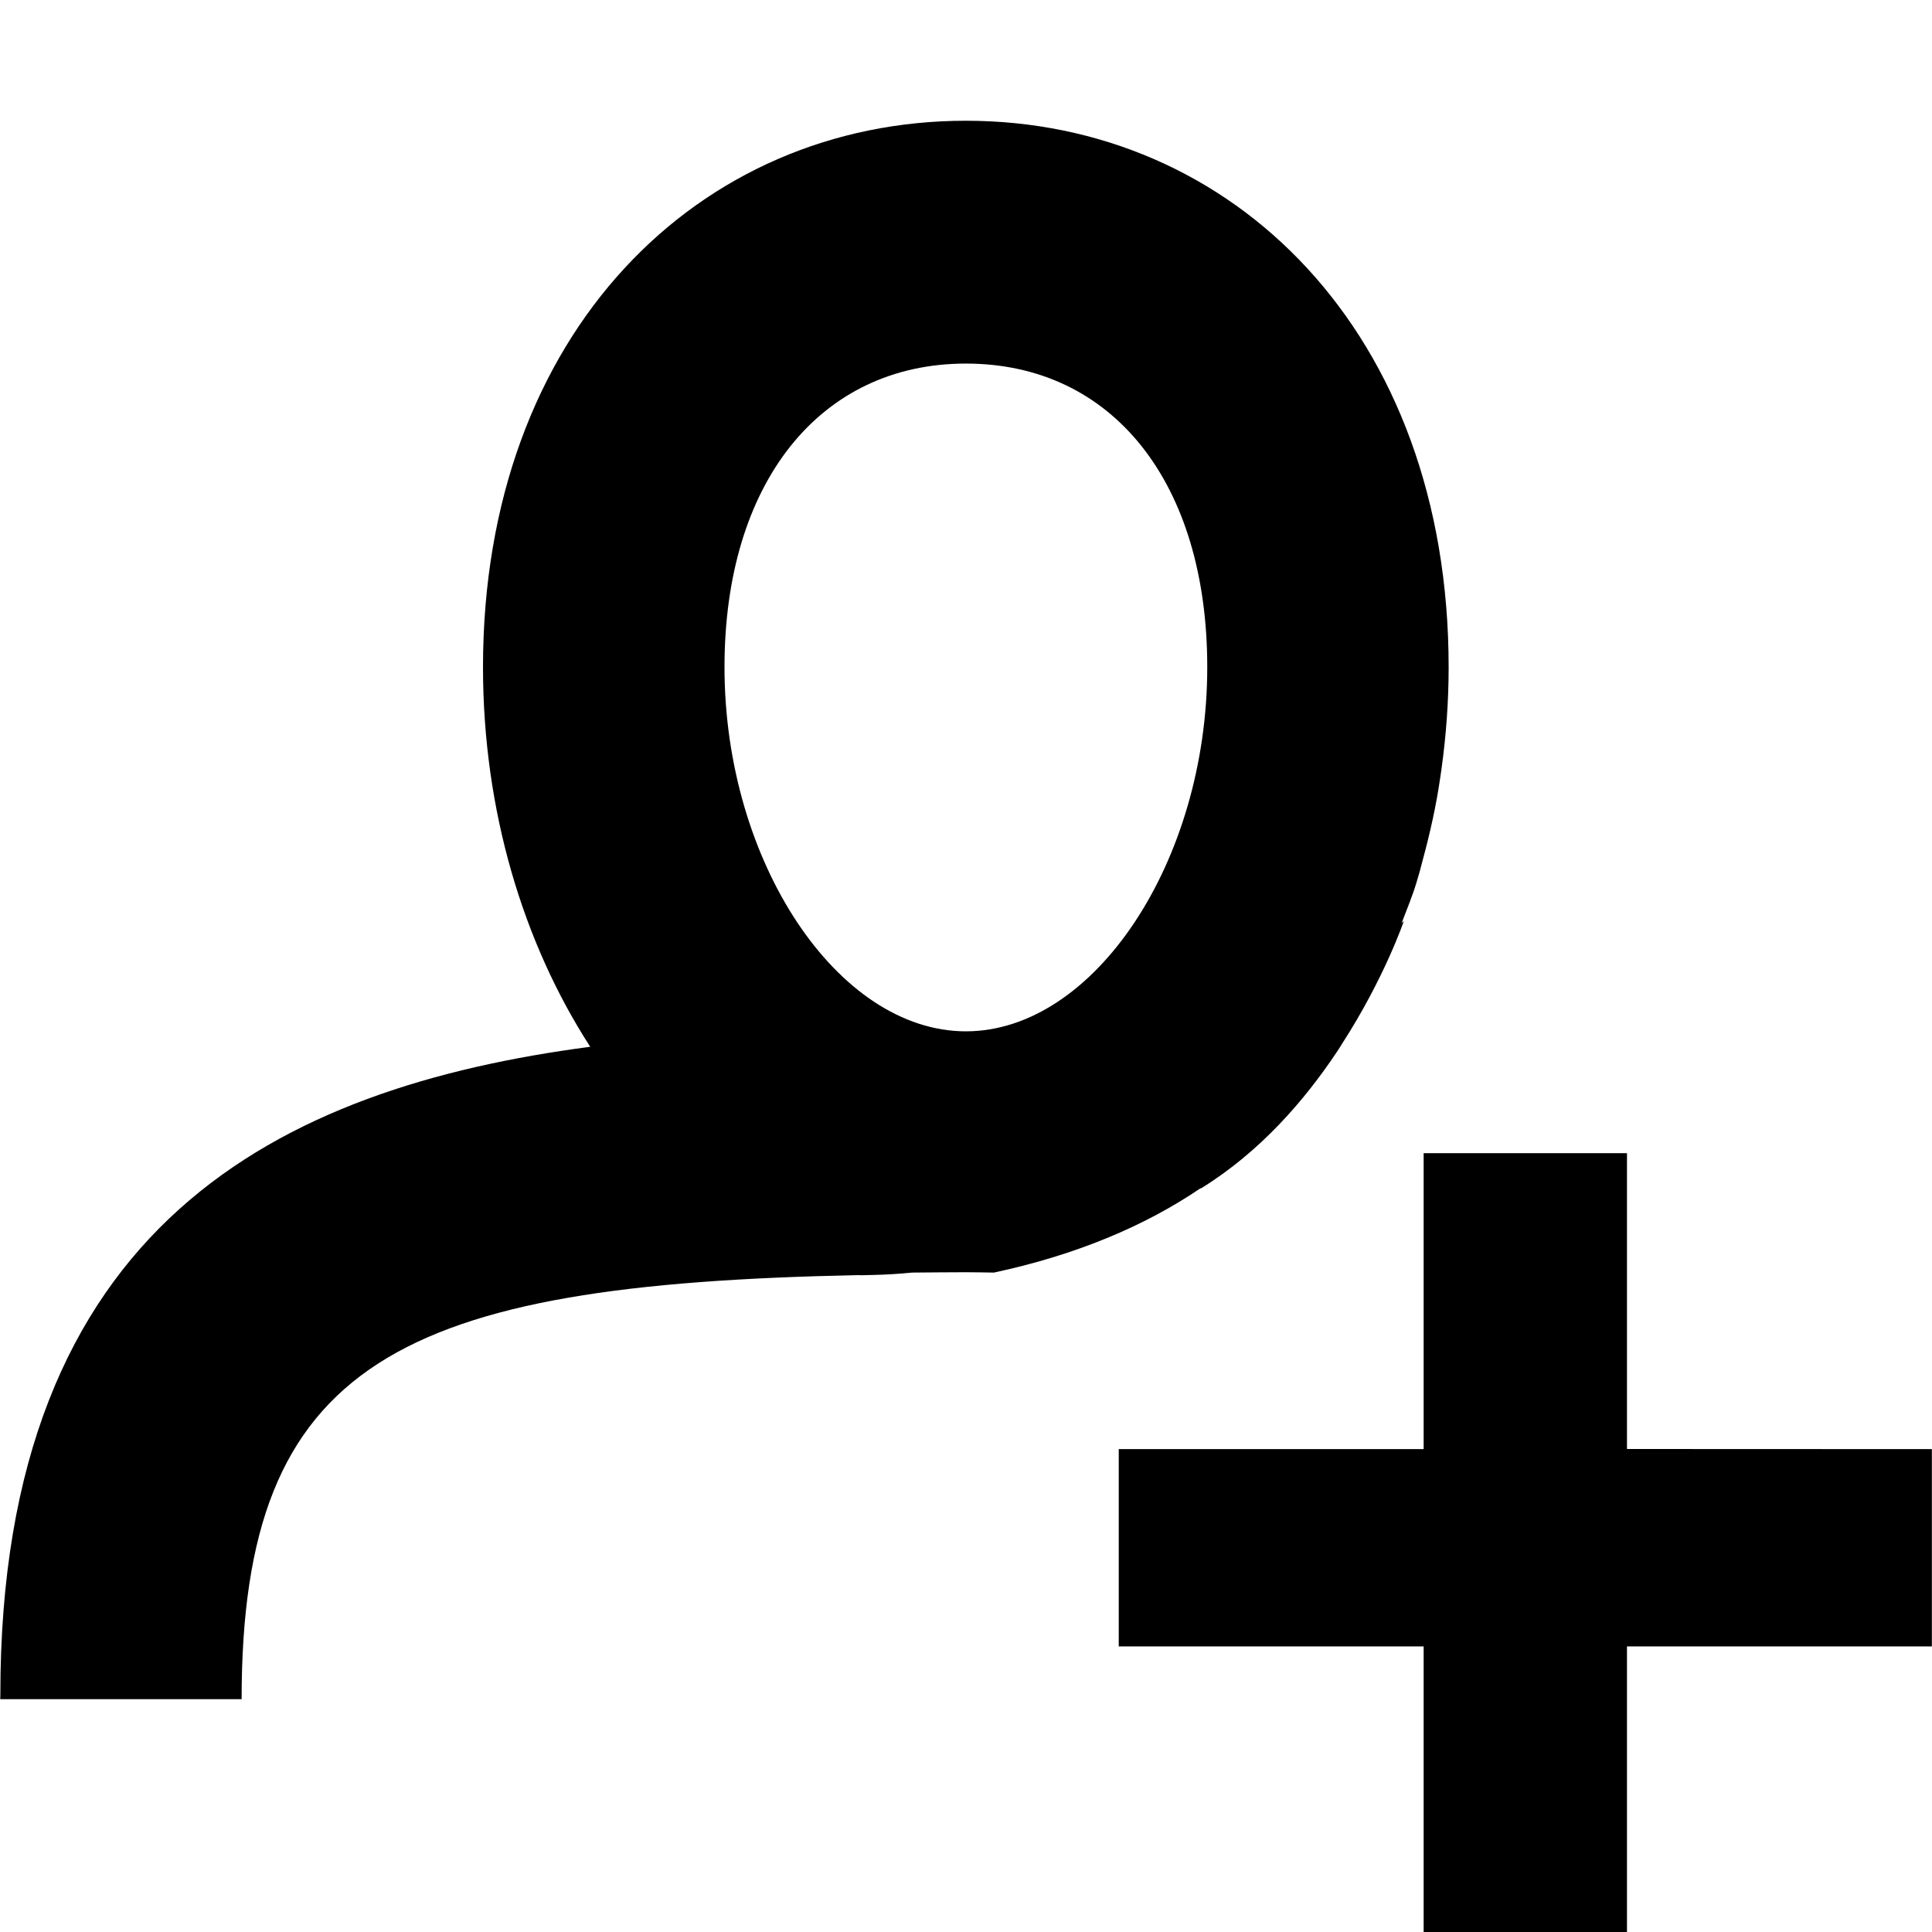
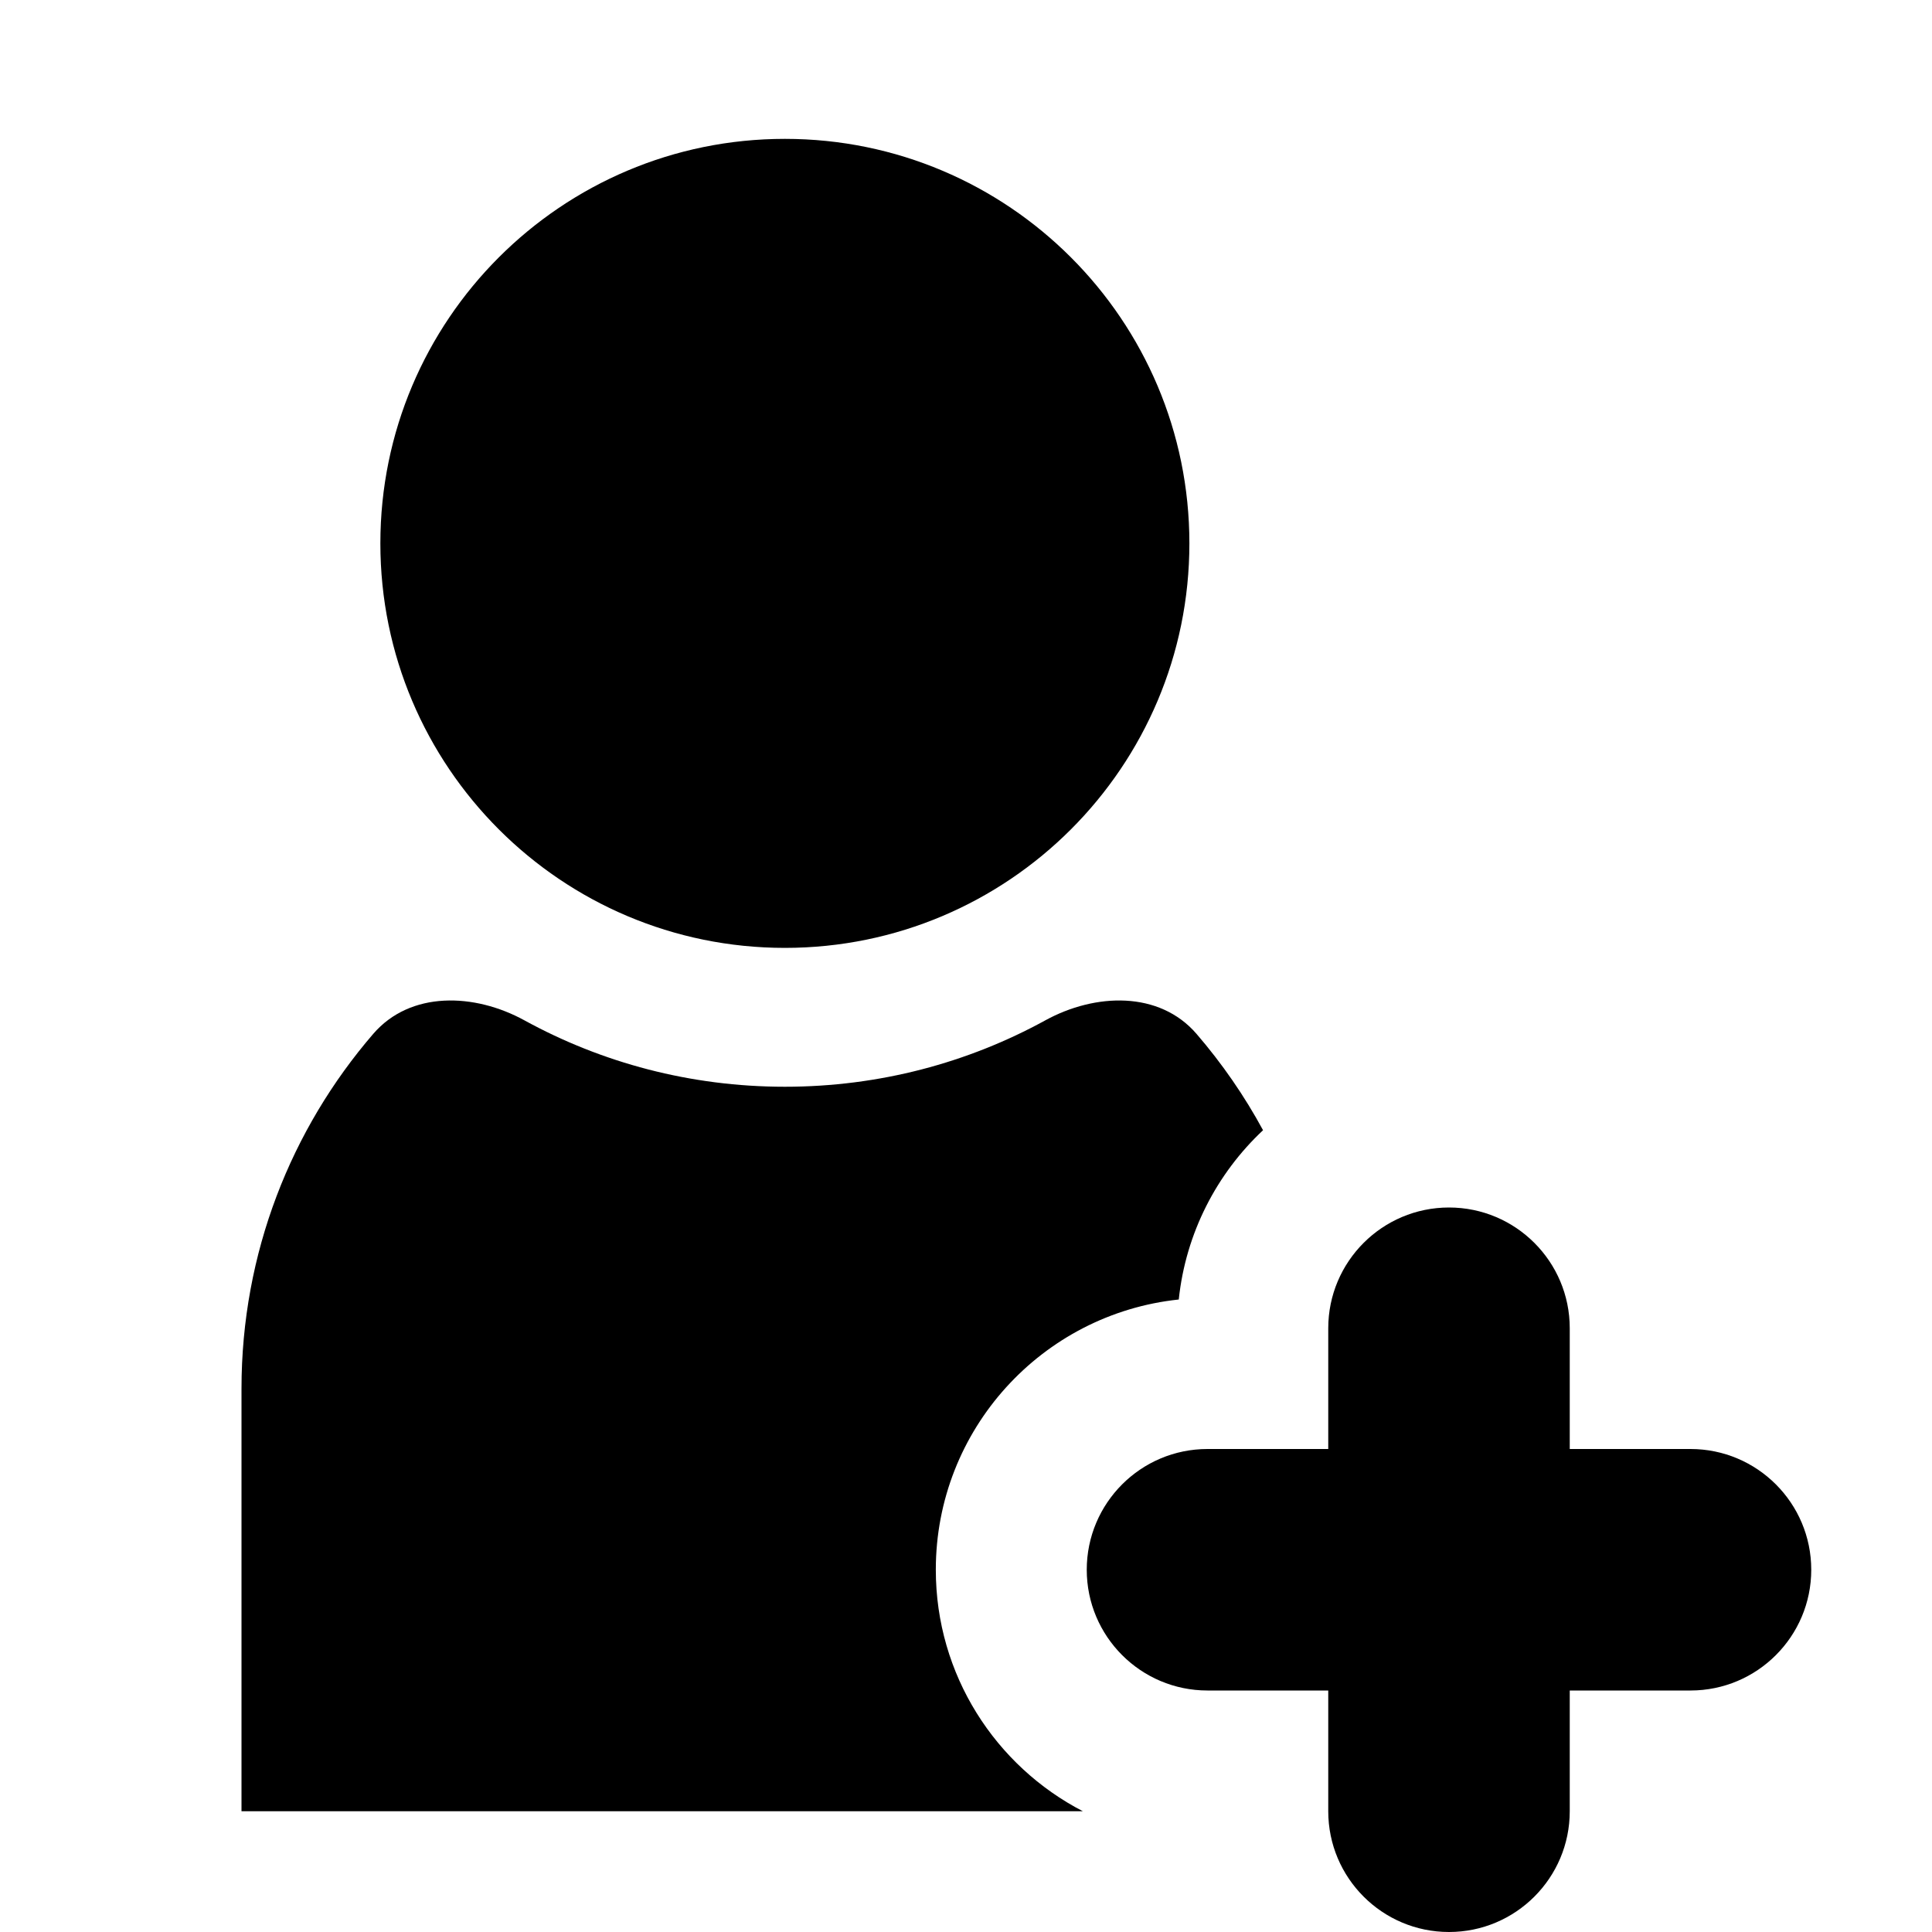
- <svg xmlns="http://www.w3.org/2000/svg" width="16px" height="16px" viewBox="0 0 16 16" version="1.1">
-   <g id="Glyphs-/-Invite-User" stroke="none" stroke-width="1" fill="none" fill-rule="evenodd">
-     <path d="M13.474,9.55 L13.474,12 L15.999,12.001 L15.999,13.635 L13.474,13.635 L13.474,16.086 L11.79,16.086 L11.79,13.635 L9.265,13.635 L9.265,12.001 L11.79,12.001 L11.79,9.55 L13.474,9.55 Z M7.999,1 C10.209,1 11.997,2.752 11.997,5.525 C11.997,5.812 11.976,6.093 11.938,6.367 C11.935,6.392 11.931,6.417 11.927,6.443 C11.893,6.677 11.842,6.903 11.782,7.124 C11.767,7.185 11.75,7.245 11.731,7.308 C11.696,7.424 11.65,7.532 11.608,7.644 L11.608,7.644 L11.626,7.628 C11.626,7.628 11.465,8.101 11.115,8.643 C11.101,8.666 11.087,8.689 11.071,8.712 C10.804,9.112 10.437,9.539 9.944,9.843 C9.943,9.842 9.944,9.841 9.943,9.84 C9.485,10.151 8.917,10.392 8.231,10.539 C8.151,10.538 8.082,10.536 8,10.536 C7.845,10.536 7.702,10.538 7.554,10.539 C7.433,10.551 7.331,10.556 7.257,10.558 C7.216,10.559 7.175,10.56 7.135,10.561 C7.123,10.56 7.11,10.56 7.11,10.56 L7.11,10.56 C3.304,10.636 2.001,11.272 2.001,14.072 L2.001,14.072 L0.002,14.072 L0.002,14.072 L0.003,14.036 C2.2169766e-15,10.131 2.326,9.006 4.888,8.669 C4.335,7.814 4,6.717 4,5.525 C4,2.752 5.789,1 7.999,1 Z M7.999,3.011 C6.788,3.011 6,4.001 6,5.525 C6,7.136 6.937,8.541 7.999,8.541 C9.061,8.541 9.998,7.136 9.998,5.525 C9.998,4.001 9.217,3.011 7.999,3.011 Z" id="Invite-User" fill="#000000" />
-   </g>
+ <svg xmlns="http://www.w3.org/2000/svg" width="16" height="16" viewBox="0 0 16 16" fill="none">
+   <path fill-rule="evenodd" clip-rule="evenodd" d="M4.343 8.45C3.929 8.223 3.399 8.205 3.091 8.562C2.411 9.351 2 10.377 2 11.5V15H8.968C8.245 14.626 7.75 13.871 7.75 13C7.75 11.838 8.631 10.881 9.762 10.762C9.82 10.211 10.077 9.719 10.46 9.36C10.305 9.074 10.12 8.807 9.909 8.562C9.601 8.205 9.071 8.223 8.657 8.45C8.017 8.801 7.282 9 6.5 9C5.718 9 4.983 8.801 4.343 8.45ZM9 13C9 12.448 9.448 12 10 12H11V11C11 10.448 11.448 10 12 10C12.552 10 13 10.448 13 11V12H14C14.552 12 15 12.448 15 13C15 13.552 14.552 14 14 14H13V15C13 15.552 12.552 16 12 16C11.448 16 11 15.552 11 15V14H10C9.448 14 9 13.552 9 13ZM9.85 4.5C9.85 6.35 8.35 7.85 6.5 7.85C4.65 7.85 3.15 6.35 3.15 4.5C3.15 2.65 4.65 1.15 6.5 1.15C8.35 1.15 9.85 2.65 9.85 4.5Z" fill="#000000" />
</svg>
